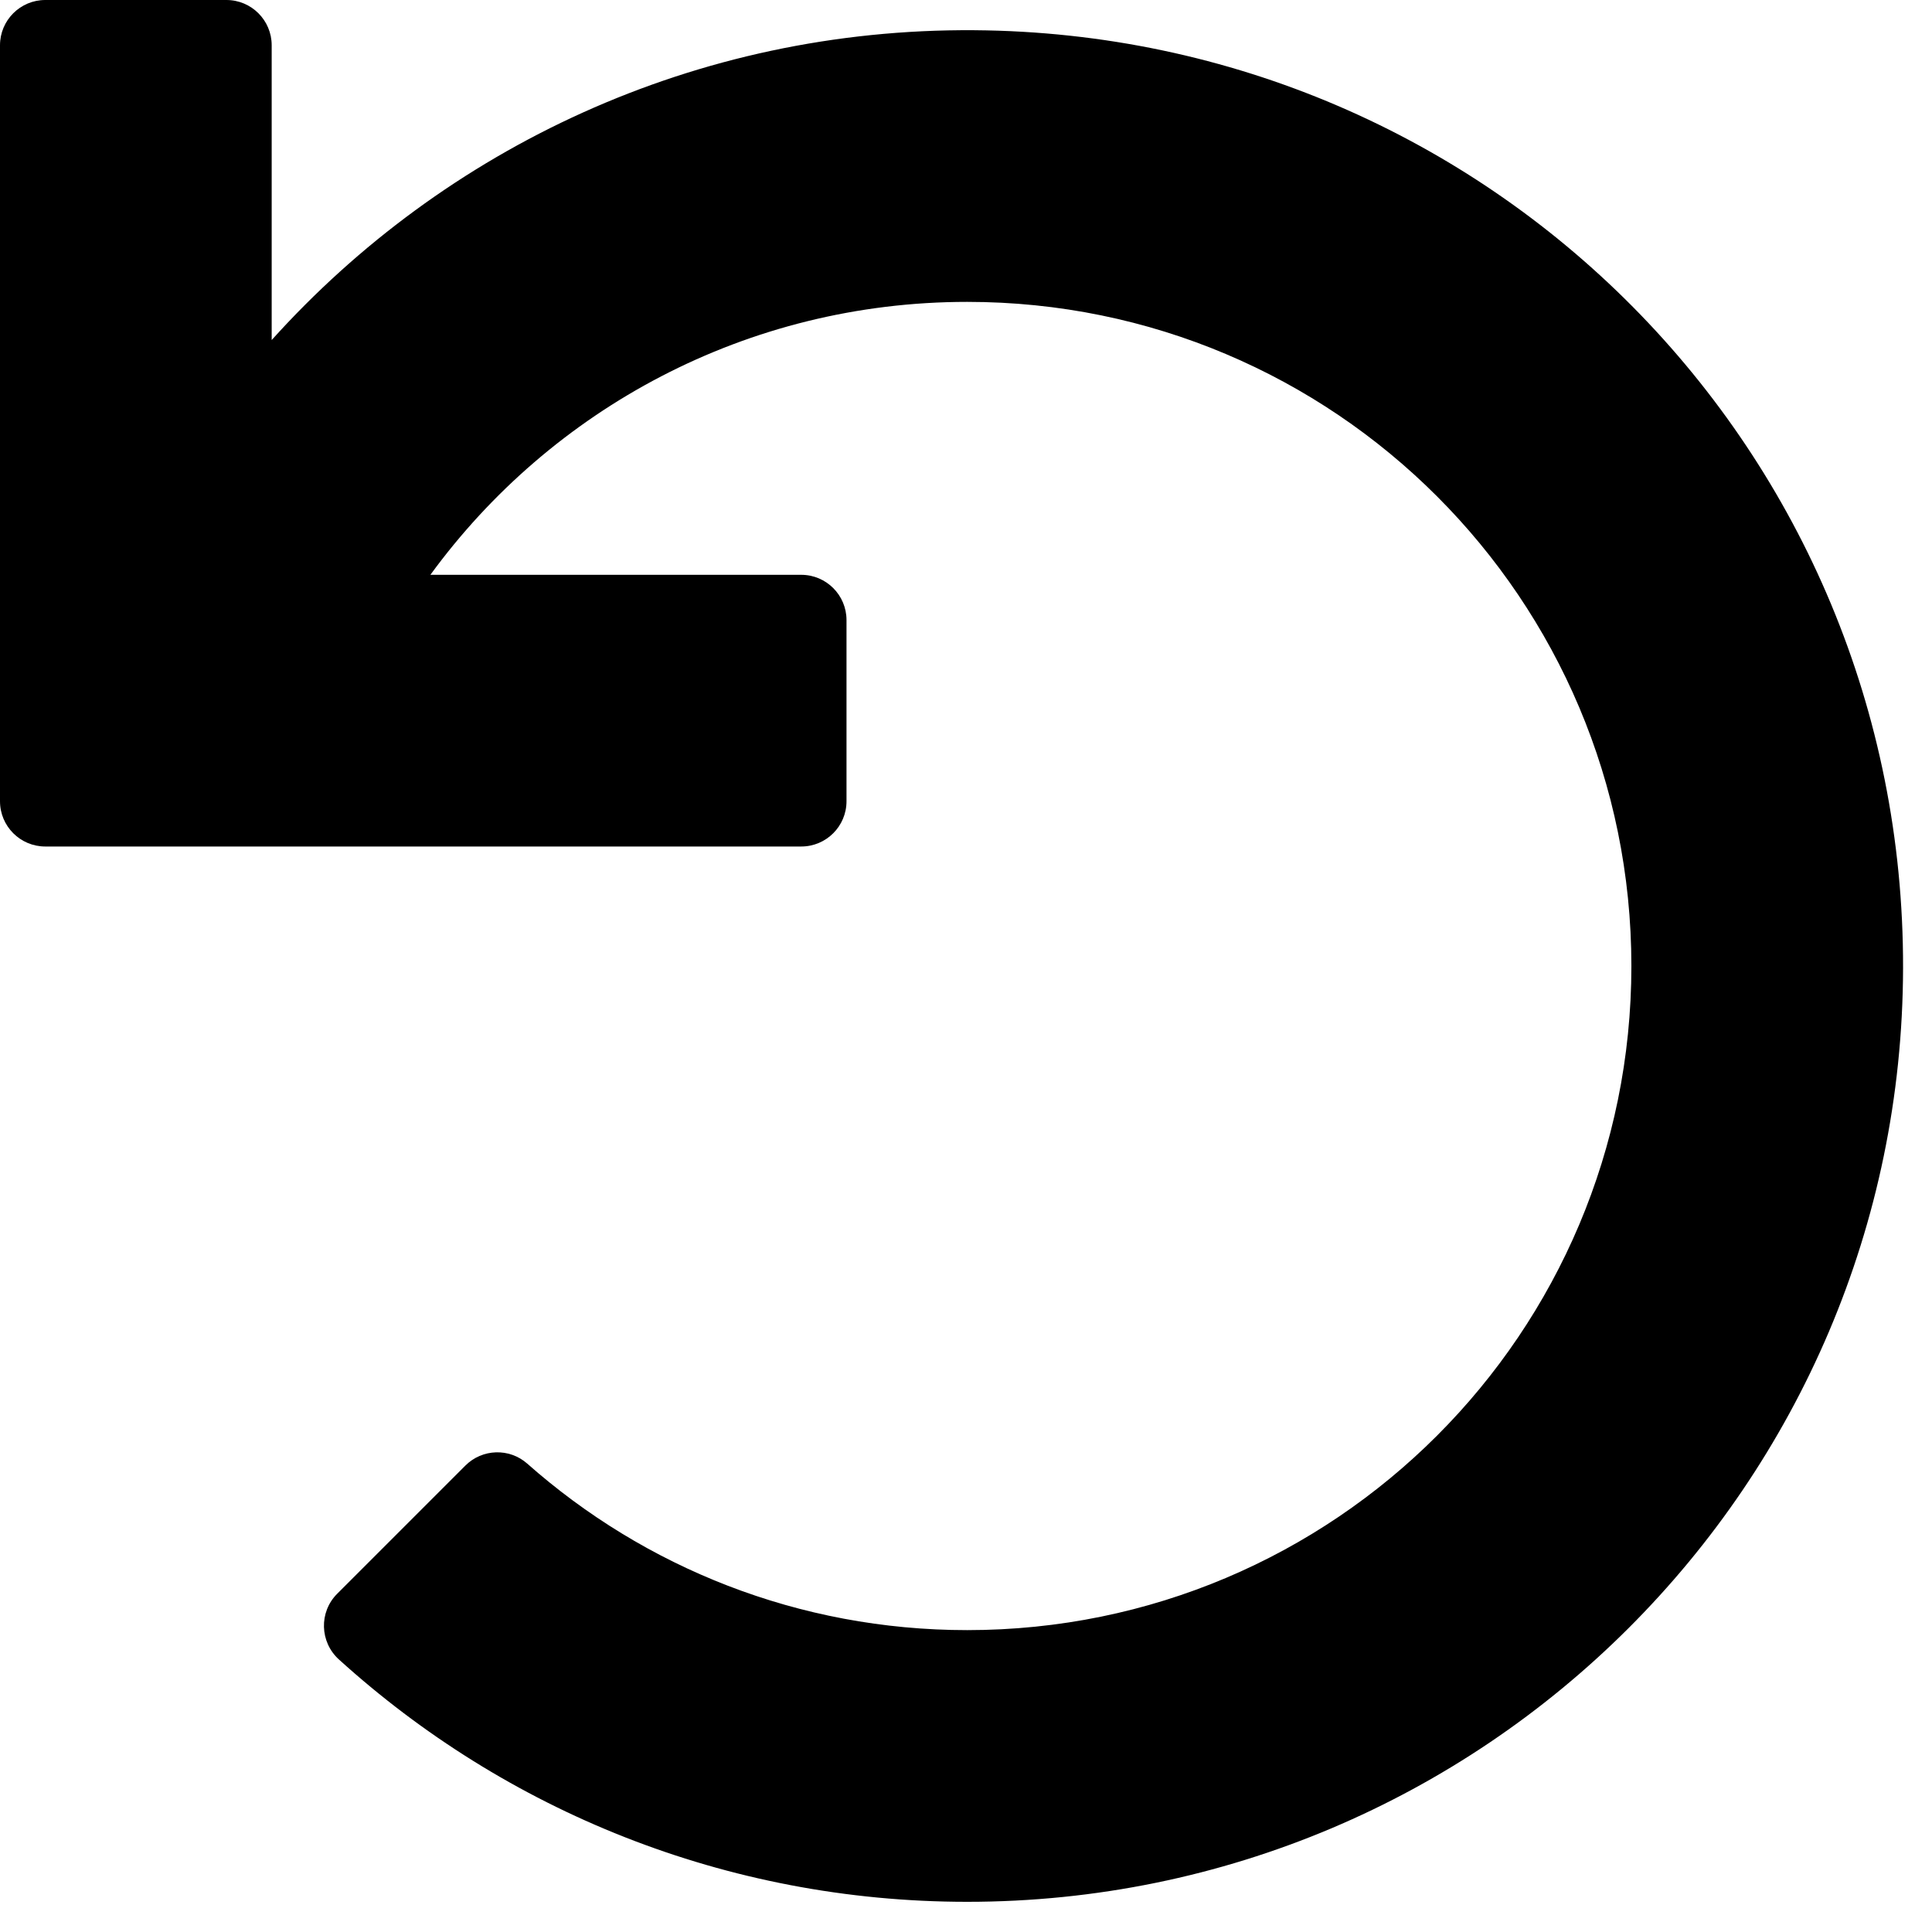
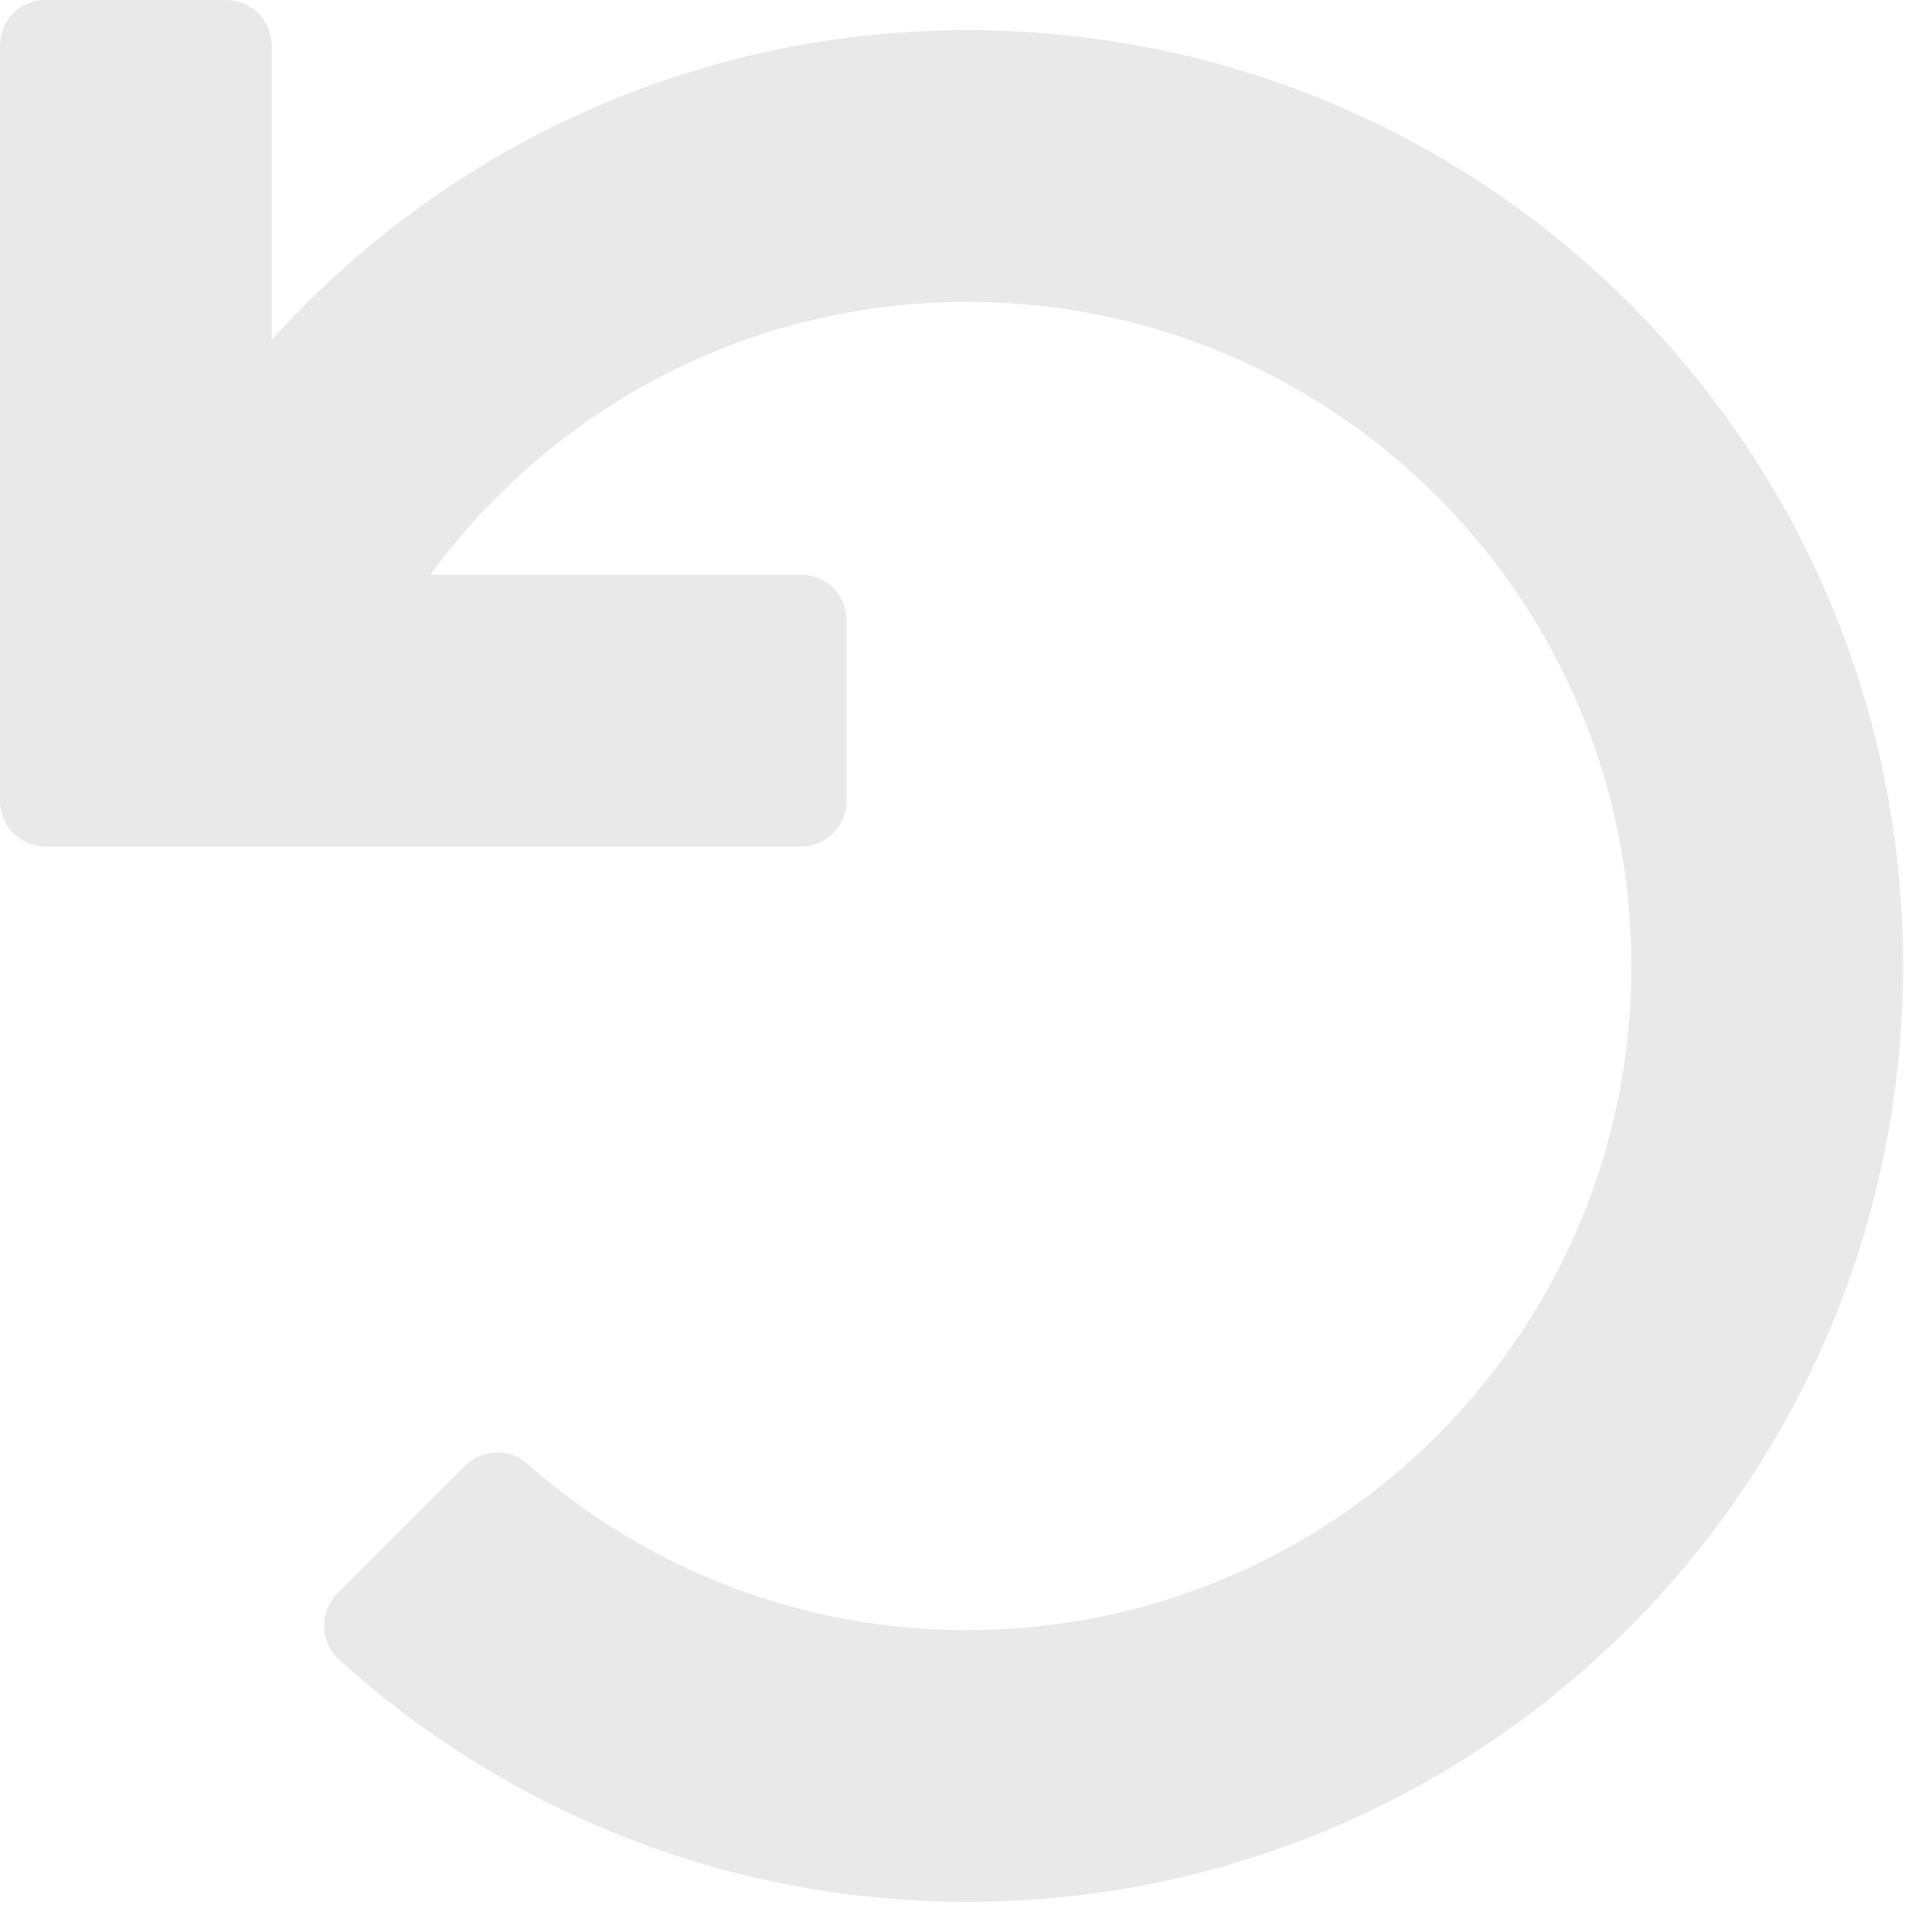
<svg xmlns="http://www.w3.org/2000/svg" viewBox="0 0 512 512">
-   <path class="buttonPath" d="M212.333 224.333H12c-6.627 0-12-5.373-12-12V12C0 5.373 5.373 0 12 0h48c6.627 0 12 5.373 12 12v78.112C117.773 39.279 184.26 7.47 258.175 8.007c136.906.994 246.448 111.623 246.157 248.532C504.041 393.258 393.12 504 256.333 504c-64.089 0-122.496-24.313-166.51-64.215-5.099-4.622-5.334-12.554-.467-17.42l33.967-33.967c4.474-4.474 11.662-4.717 16.401-.525C170.76 415.336 211.58 432 256.333 432c97.268 0 176-78.716 176-176 0-97.267-78.716-176-176-176-58.496 0-110.28 28.476-142.274 72.333h98.274c6.627 0 12 5.373 12 12v48c0 6.627-5.373 12-12 12z" />
+   <path fill="#e9e9e9" d="M212.333 224.333H12c-6.627 0-12-5.373-12-12V12C0 5.373 5.373 0 12 0h48c6.627 0 12 5.373 12 12v78.112C117.773 39.279 184.26 7.47 258.175 8.007c136.906.994 246.448 111.623 246.157 248.532C504.041 393.258 393.12 504 256.333 504c-64.089 0-122.496-24.313-166.51-64.215-5.099-4.622-5.334-12.554-.467-17.42l33.967-33.967c4.474-4.474 11.662-4.717 16.401-.525C170.76 415.336 211.58 432 256.333 432c97.268 0 176-78.716 176-176 0-97.267-78.716-176-176-176-58.496 0-110.28 28.476-142.274 72.333h98.274c6.627 0 12 5.373 12 12v48c0 6.627-5.373 12-12 12z" />
</svg>
